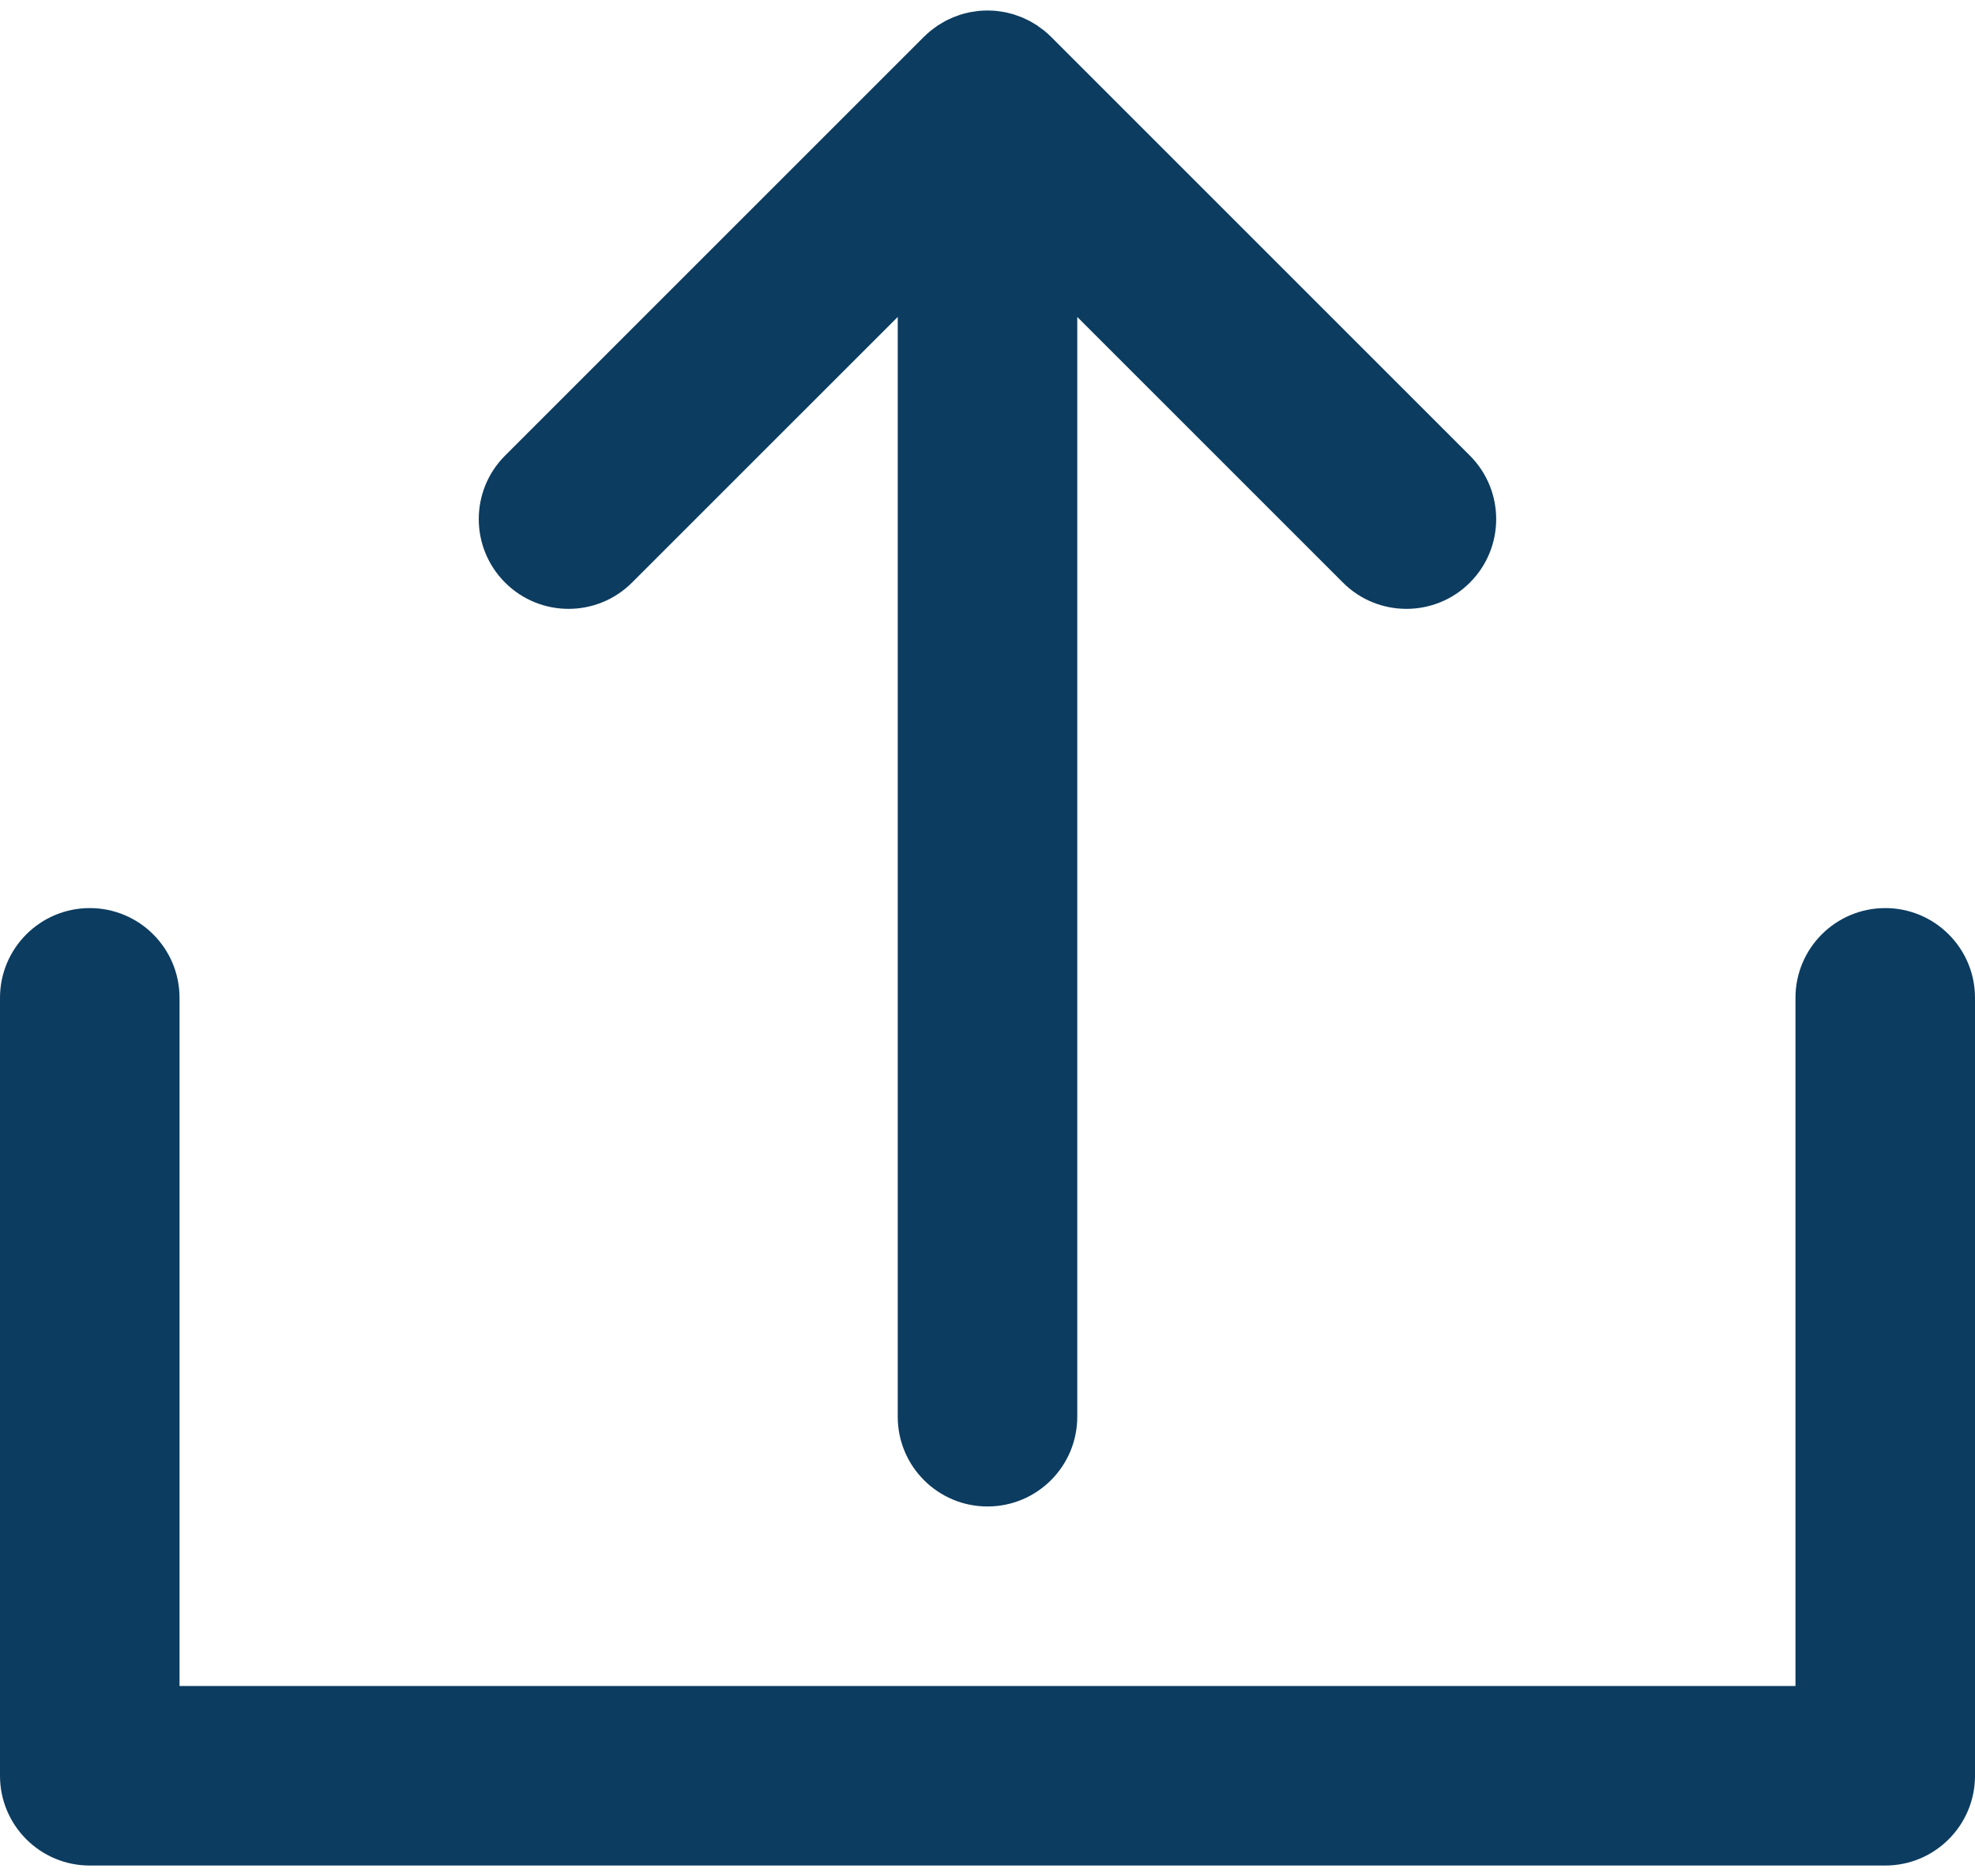
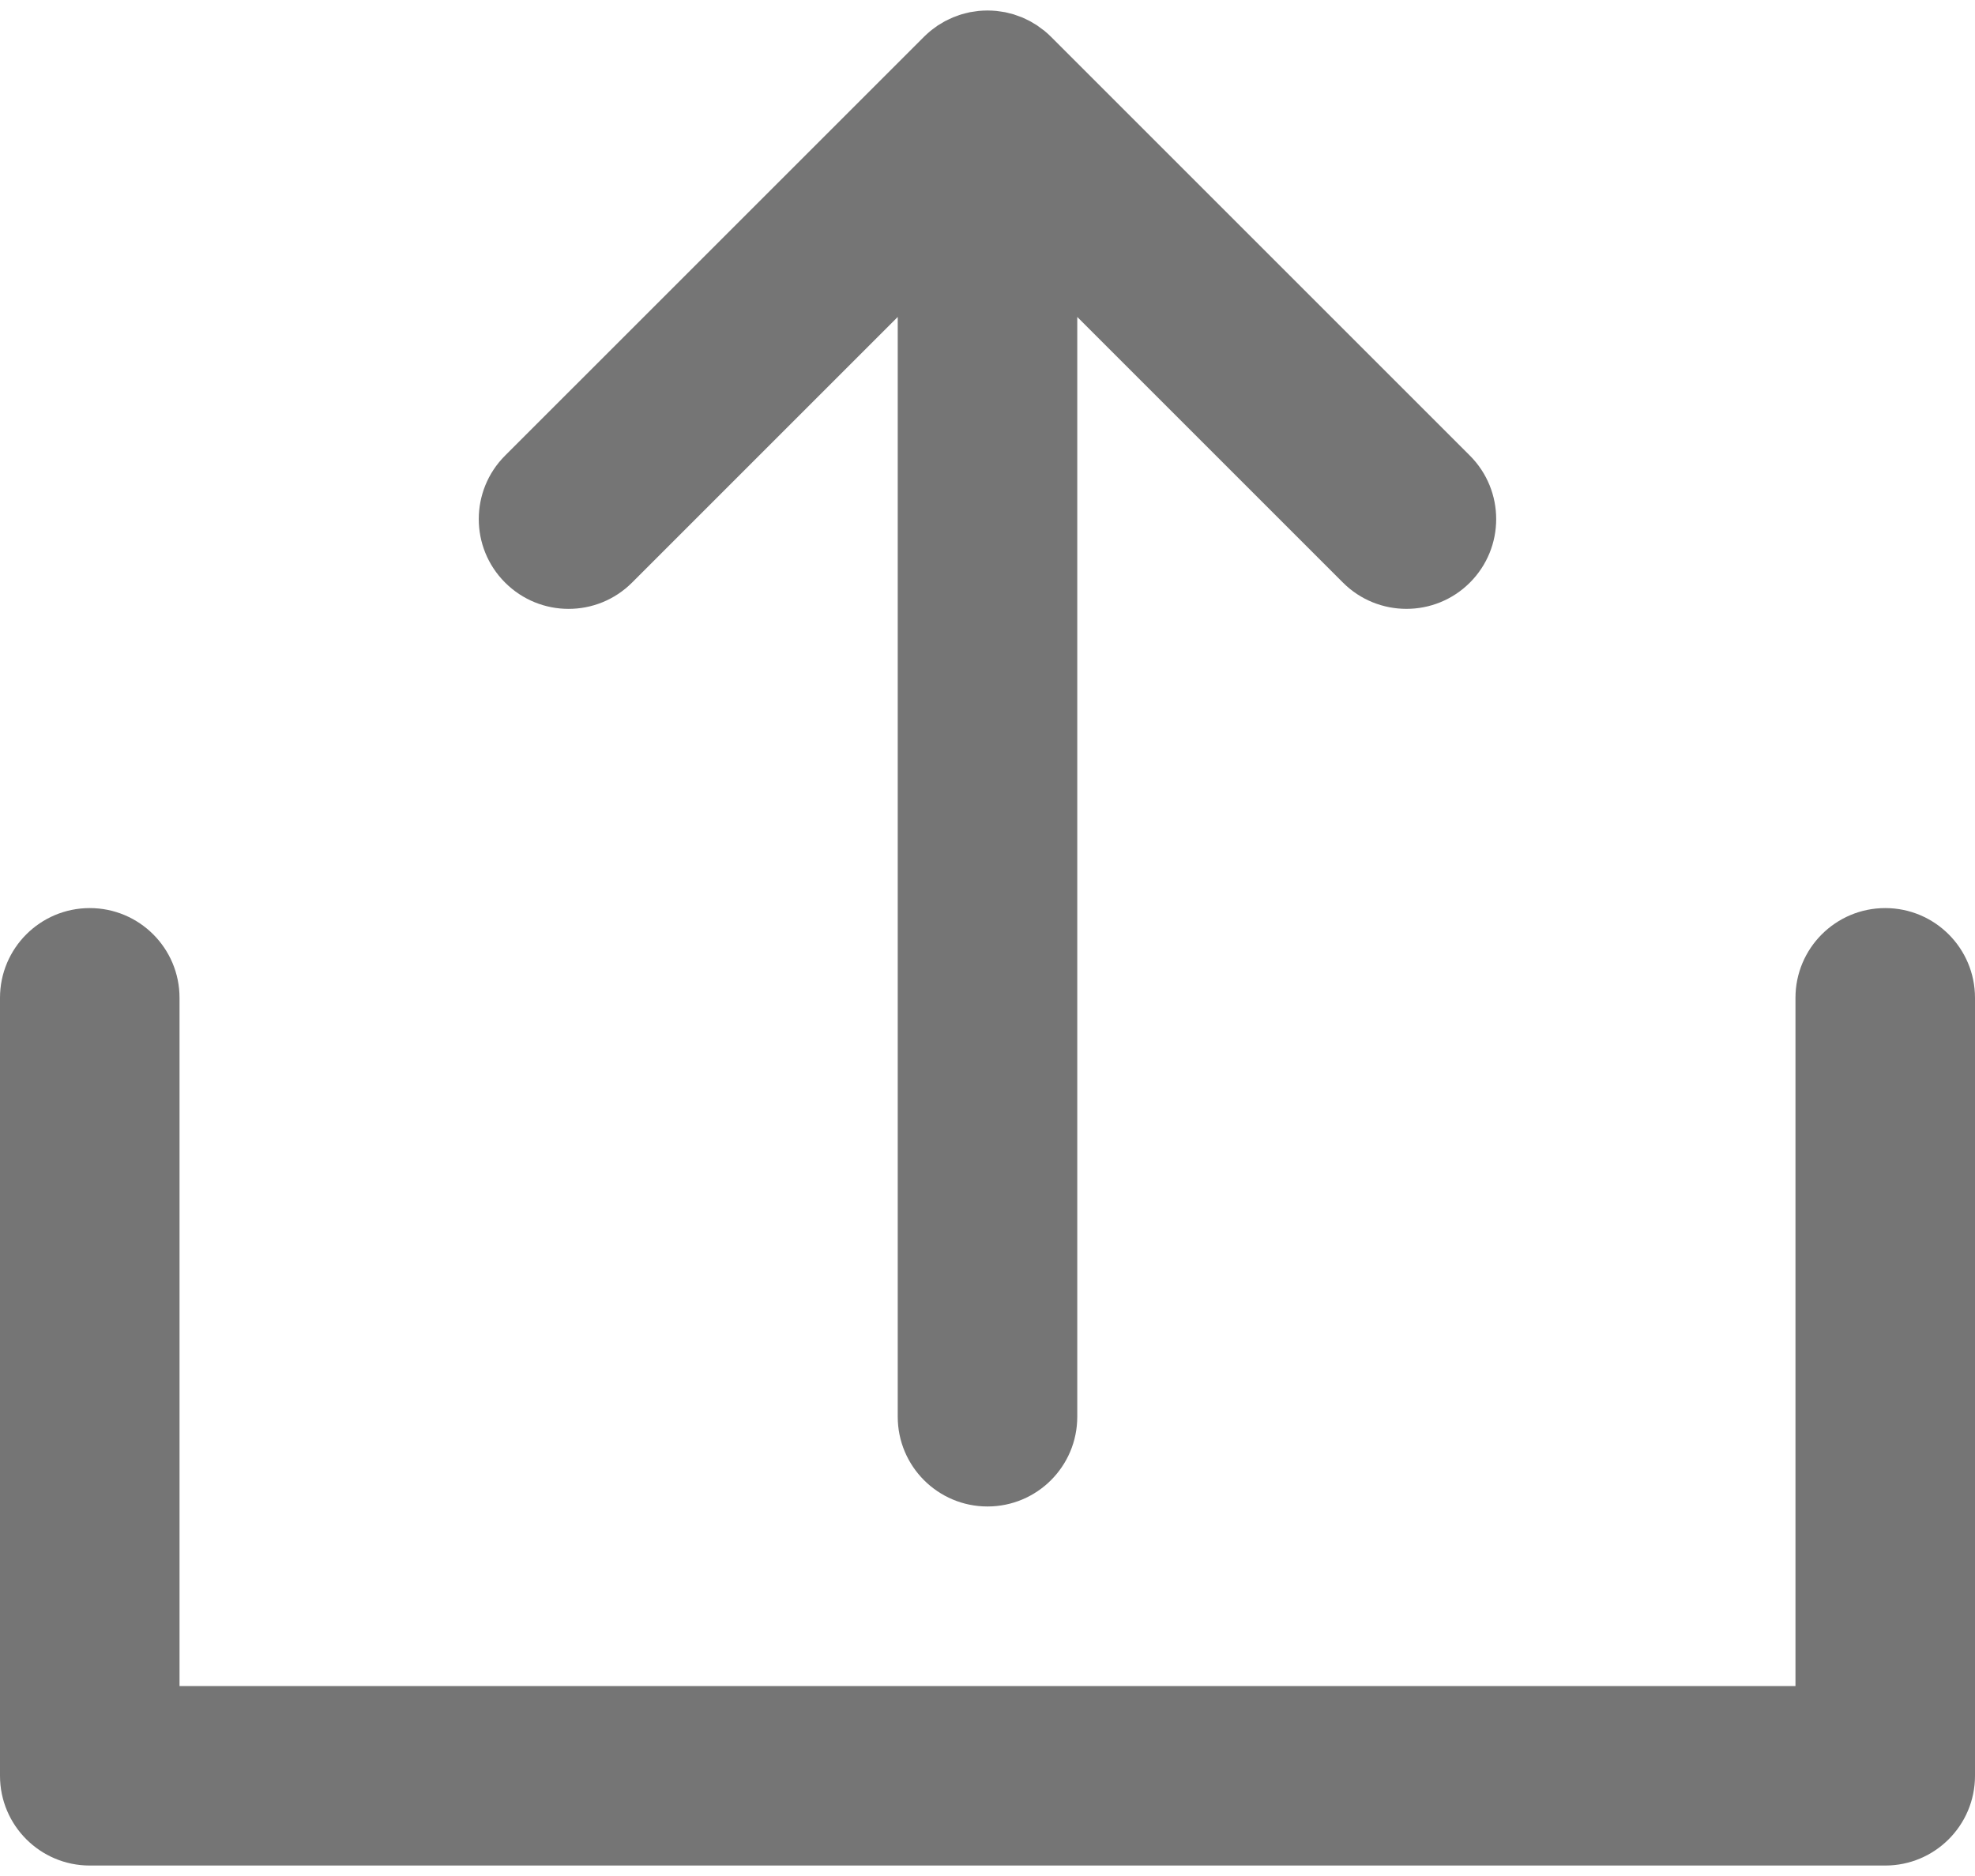
<svg xmlns="http://www.w3.org/2000/svg" width="40" height="38" viewBox="0 0 40 38" fill="none">
-   <path d="M12.8 11.801L18.182 6.42V28.697C18.182 29.701 18.996 30.515 20 30.515C21.004 30.515 21.818 29.701 21.818 28.697V6.42L27.199 11.801C27.554 12.156 28.019 12.333 28.485 12.333C28.95 12.333 29.415 12.156 29.77 11.801C30.48 11.091 30.48 9.939 29.77 9.229L21.286 0.745C21.243 0.702 21.199 0.662 21.152 0.624C21.132 0.608 21.111 0.593 21.09 0.578C21.064 0.558 21.037 0.537 21.009 0.518C20.984 0.501 20.958 0.487 20.932 0.471C20.907 0.456 20.883 0.441 20.857 0.427C20.83 0.413 20.803 0.401 20.776 0.388C20.75 0.375 20.723 0.362 20.695 0.35C20.669 0.34 20.643 0.331 20.617 0.322C20.587 0.311 20.558 0.3 20.527 0.29C20.501 0.282 20.475 0.277 20.448 0.27C20.417 0.262 20.387 0.253 20.355 0.247C20.325 0.241 20.294 0.238 20.264 0.233C20.235 0.229 20.208 0.224 20.179 0.221C20.123 0.216 20.067 0.213 20.011 0.213C20.007 0.213 20.004 0.212 20 0.212C19.997 0.212 19.993 0.213 19.989 0.213C19.933 0.213 19.877 0.216 19.821 0.221C19.793 0.224 19.766 0.229 19.738 0.233C19.707 0.237 19.676 0.241 19.645 0.247C19.614 0.253 19.584 0.262 19.554 0.269C19.527 0.276 19.499 0.282 19.472 0.291C19.443 0.299 19.415 0.31 19.386 0.321C19.359 0.331 19.331 0.34 19.304 0.351C19.278 0.362 19.252 0.375 19.226 0.387C19.198 0.4 19.17 0.412 19.143 0.427C19.118 0.44 19.095 0.455 19.071 0.47C19.044 0.486 19.017 0.501 18.99 0.518C18.964 0.536 18.939 0.556 18.914 0.574C18.892 0.591 18.869 0.606 18.847 0.624C18.803 0.66 18.761 0.699 18.72 0.739C18.718 0.741 18.716 0.743 18.714 0.744L10.229 9.229C9.519 9.939 9.519 11.09 10.229 11.8C10.939 12.511 12.091 12.51 12.8 11.801Z" fill="#0C3C60" />
-   <path d="M38.182 18.394C37.178 18.394 36.364 19.208 36.364 20.212V34.151H3.636V20.212C3.636 19.208 2.822 18.394 1.818 18.394C0.814 18.394 0 19.208 0 20.212V35.97C0 36.974 0.814 37.788 1.818 37.788H38.182C39.186 37.788 40 36.974 40 35.97V20.212C40 19.208 39.186 18.394 38.182 18.394Z" fill="#0C3C60" />
+   <path d="M12.801 11.801L18.182 6.42V28.697C18.182 29.701 18.996 30.515 20 30.515C21.004 30.515 21.818 29.701 21.818 28.697V6.42L27.199 11.801C27.554 12.156 28.02 12.333 28.485 12.333C28.95 12.333 29.415 12.156 29.77 11.801C30.48 11.091 30.48 9.939 29.77 9.229L21.286 0.745C21.244 0.702 21.199 0.662 21.152 0.624C21.132 0.608 21.111 0.593 21.09 0.578C21.064 0.558 21.037 0.537 21.009 0.518C20.984 0.501 20.958 0.487 20.932 0.471C20.907 0.456 20.883 0.441 20.857 0.427C20.83 0.413 20.803 0.401 20.777 0.388C20.75 0.375 20.723 0.362 20.695 0.35C20.669 0.34 20.643 0.331 20.617 0.322C20.587 0.311 20.558 0.3 20.527 0.29C20.501 0.282 20.475 0.277 20.448 0.27C20.417 0.262 20.387 0.253 20.355 0.247C20.325 0.241 20.294 0.238 20.264 0.233C20.236 0.229 20.208 0.224 20.179 0.221C20.123 0.216 20.067 0.213 20.011 0.213C20.007 0.213 20.004 0.212 20 0.212C19.997 0.212 19.993 0.213 19.989 0.213C19.933 0.213 19.877 0.216 19.821 0.221C19.793 0.224 19.766 0.229 19.738 0.233C19.707 0.237 19.676 0.241 19.645 0.247C19.614 0.253 19.584 0.262 19.554 0.269C19.527 0.276 19.5 0.282 19.472 0.291C19.443 0.299 19.415 0.31 19.386 0.321C19.359 0.331 19.331 0.34 19.304 0.351C19.278 0.362 19.252 0.375 19.226 0.387C19.198 0.4 19.17 0.413 19.143 0.427C19.118 0.44 19.095 0.455 19.071 0.47C19.044 0.486 19.017 0.501 18.99 0.518C18.964 0.536 18.939 0.556 18.914 0.574C18.892 0.591 18.869 0.606 18.848 0.624C18.803 0.661 18.761 0.699 18.72 0.739C18.718 0.741 18.716 0.743 18.714 0.745L10.229 9.229C9.519 9.939 9.519 11.091 10.229 11.8C10.939 12.511 12.091 12.511 12.801 11.801Z" fill="#757575" />
+   <path d="M38.182 18.394C37.178 18.394 36.364 19.208 36.364 20.212V34.152H3.636V20.212C3.636 19.208 2.822 18.394 1.818 18.394C0.814 18.394 0 19.208 0 20.212V35.97C0 36.974 0.814 37.788 1.818 37.788H38.182C39.186 37.788 40 36.974 40 35.97V20.212C40 19.208 39.186 18.394 38.182 18.394Z" fill="#757575" />
</svg>
